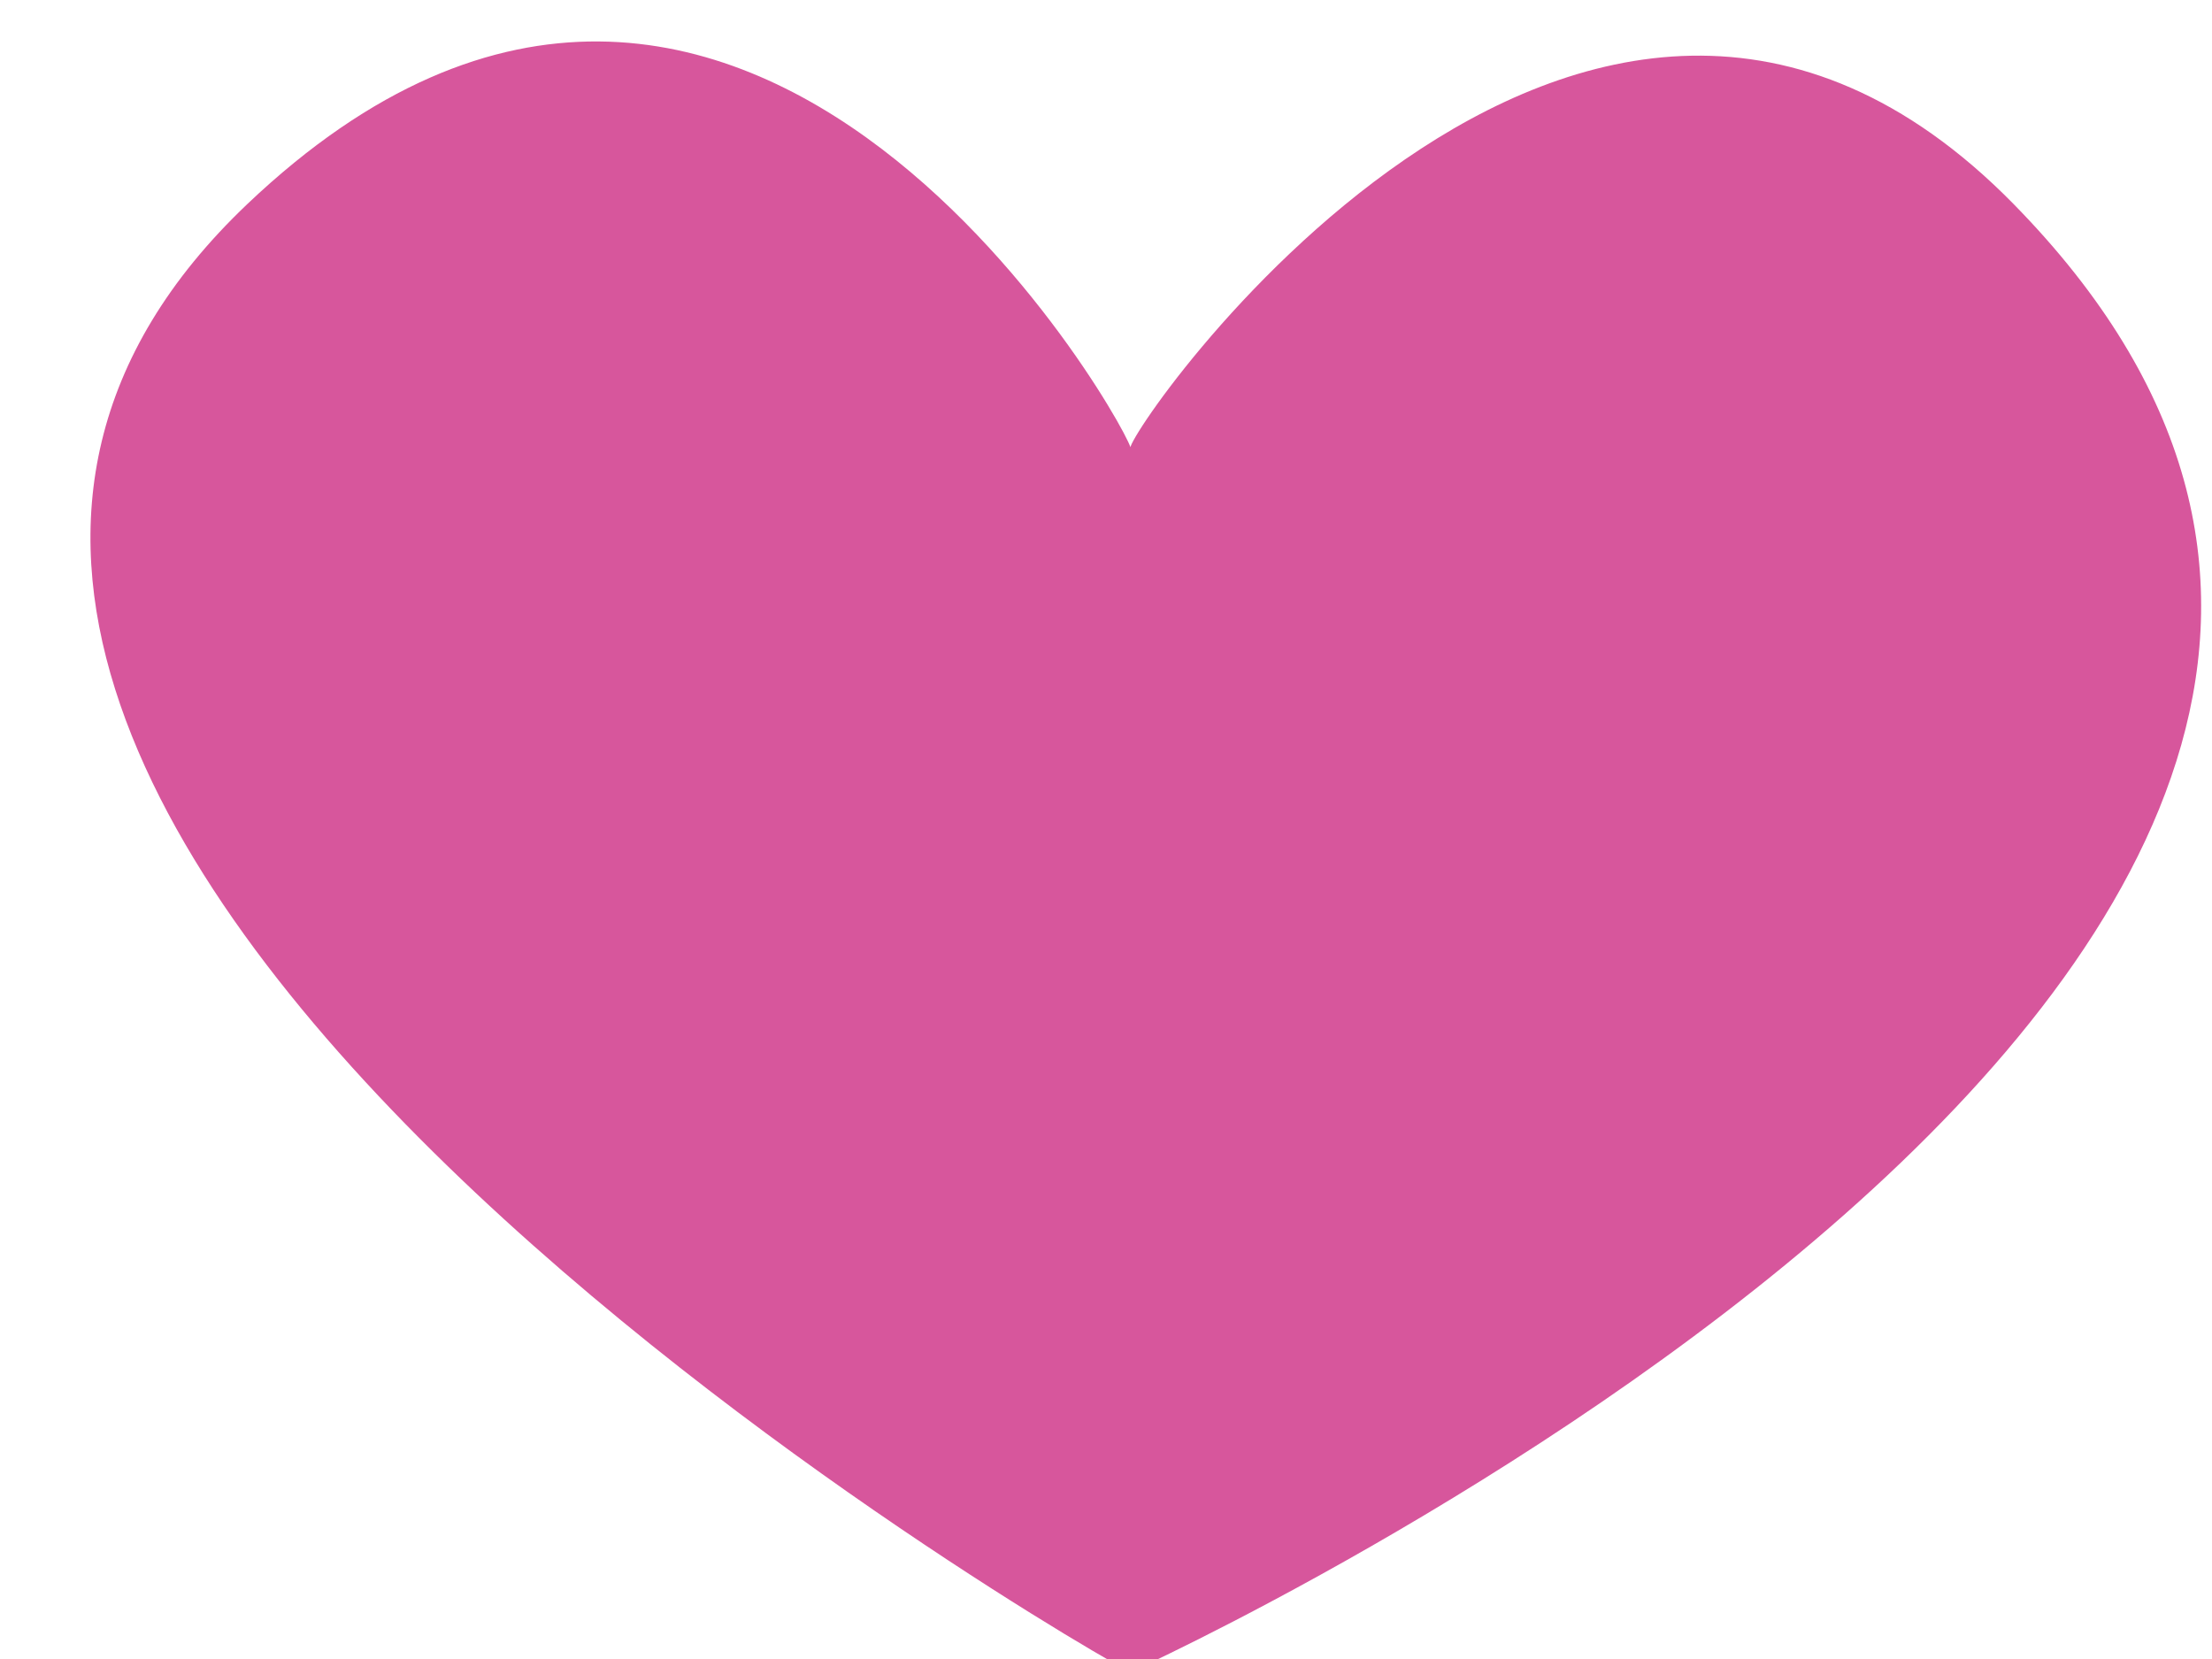
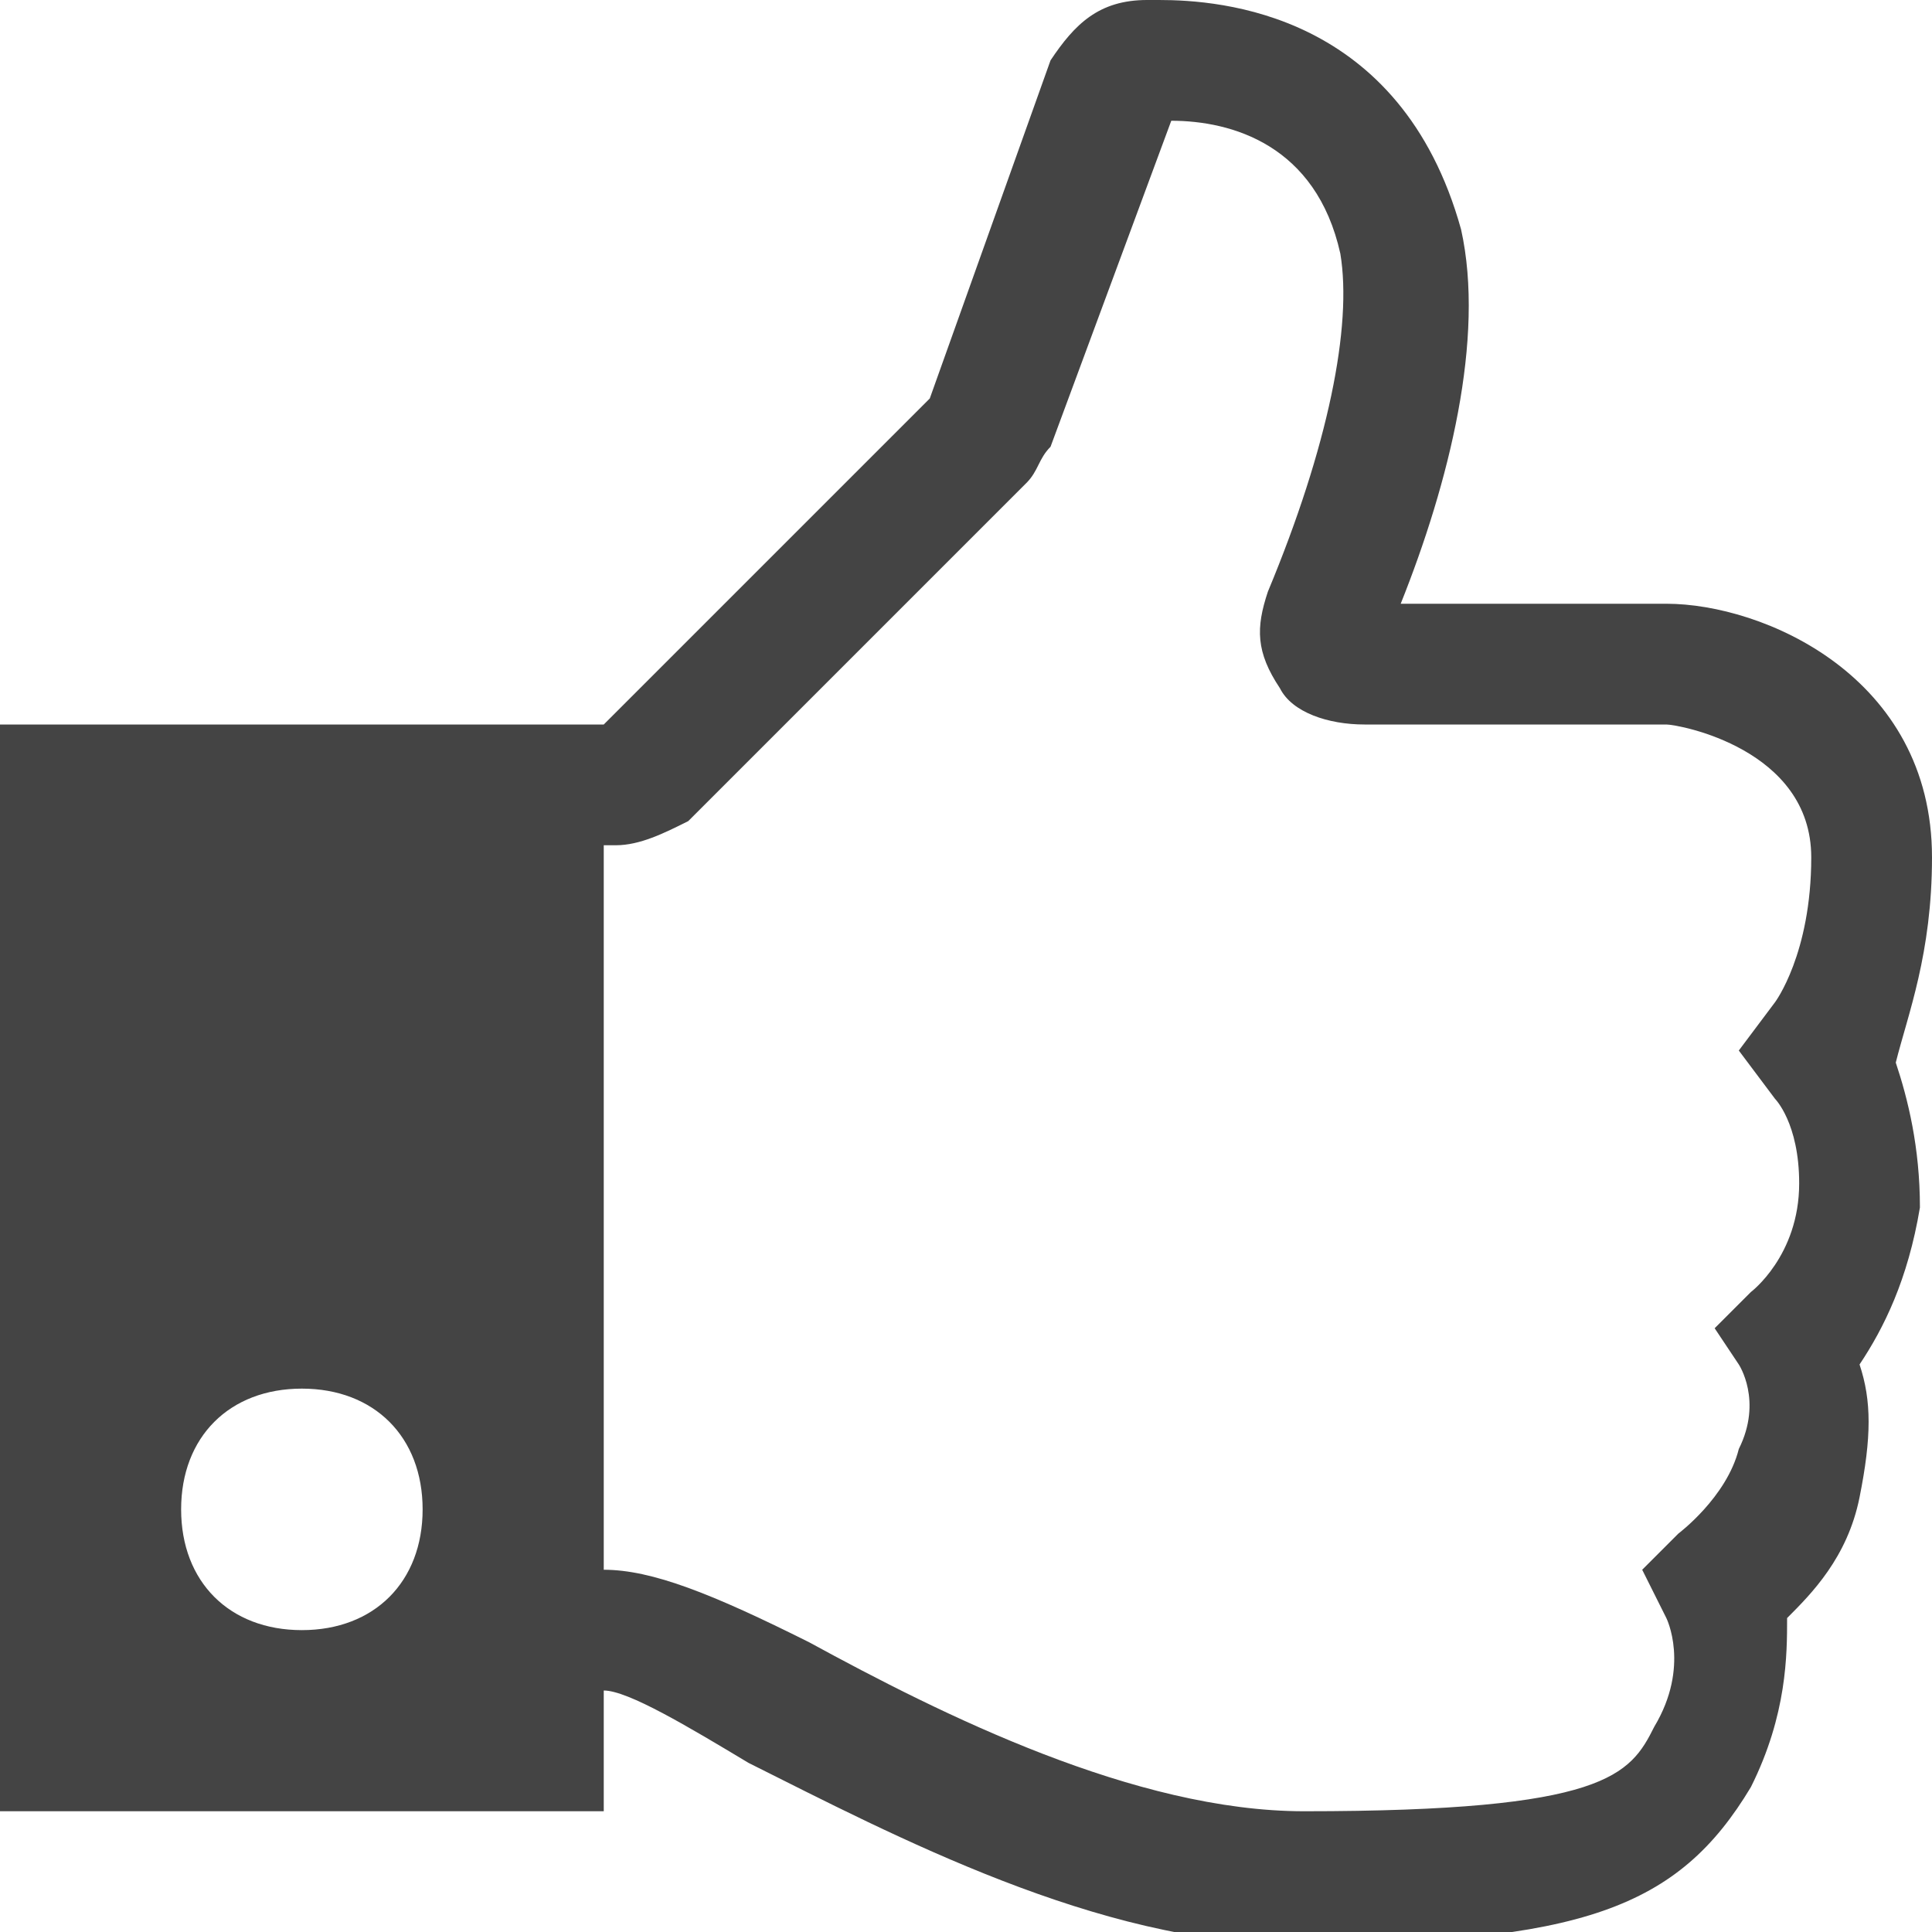
- <svg xmlns="http://www.w3.org/2000/svg" xmlns:xlink="http://www.w3.org/1999/xlink" width="16" height="12" viewBox="0 0 16 12">
-   <defs>
-     <path id="82wwa" d="M668.177 532.246c-.094-.033 3.26-4.958 6.388-1.77 5.237 5.34-6.378 10.618-6.388 10.618-.054 0-11.003-6.234-6.388-10.618 3.635-3.453 6.472 1.799 6.388 1.77z" />
-   </defs>
-   <g>
-     <g transform="translate(-660 -529)">
-       <use fill="#d7569c" xlink:href="#82wwa" />
-     </g>
-   </g>
+ <svg xmlns="http://www.w3.org/2000/svg" version="1.1" width="16" height="16" viewBox="0 0 16 16">
+   <path fill="#444444" d="M16 7.1c0-1.5-1.4-2.1-2.2-2.1h-2.2c0.4-1 0.7-2.2 0.5-3.1-0.5-1.8-2-1.9-2.5-1.9h-0.1c-0.4 0-0.6 0.2-0.8 0.5l-1 2.8-2.7 2.7h-5v9h5v-1c0.2 0 0.7 0.3 1.2 0.6 1.2 0.6 2.9 1.5 4.5 1.5 2.4 0 3.2-0.3 3.8-1.3 0.3-0.6 0.3-1.1 0.3-1.4 0.2-0.2 0.5-0.5 0.6-1s0.1-0.8 0-1.1c0.2-0.3 0.4-0.7 0.5-1.3 0-0.5-0.1-0.9-0.2-1.2 0.1-0.4 0.3-0.9 0.3-1.7zM2.5 13.5c-0.6 0-1-0.4-1-1s0.4-1 1-1 1 0.4 1 1c0 0.6-0.4 1-1 1zM14.7 9.1c0 0 0.2 0.2 0.2 0.7 0 0.6-0.4 0.9-0.4 0.9l-0.3 0.3 0.2 0.3c0 0 0.2 0.3 0 0.7-0.1 0.4-0.5 0.7-0.5 0.7l-0.3 0.3 0.2 0.4c0 0 0.2 0.4-0.1 0.9-0.2 0.4-0.4 0.7-2.9 0.7-1.4 0-3-0.8-4.1-1.4-0.8-0.4-1.3-0.6-1.7-0.6v0-6h0.1c0.2 0 0.4-0.1 0.6-0.2l2.8-2.8c0.1-0.1 0.1-0.2 0.2-0.3l1-2.7c0.5 0 1.2 0.2 1.4 1.1 0.1 0.6-0.1 1.6-0.6 2.8-0.1 0.3-0.1 0.5 0.1 0.8 0.1 0.2 0.4 0.3 0.7 0.3h2.5c0.1 0 1.2 0.2 1.2 1.1 0 0.8-0.3 1.2-0.3 1.2l-0.3 0.4 0.3 0.4z" />
</svg>
